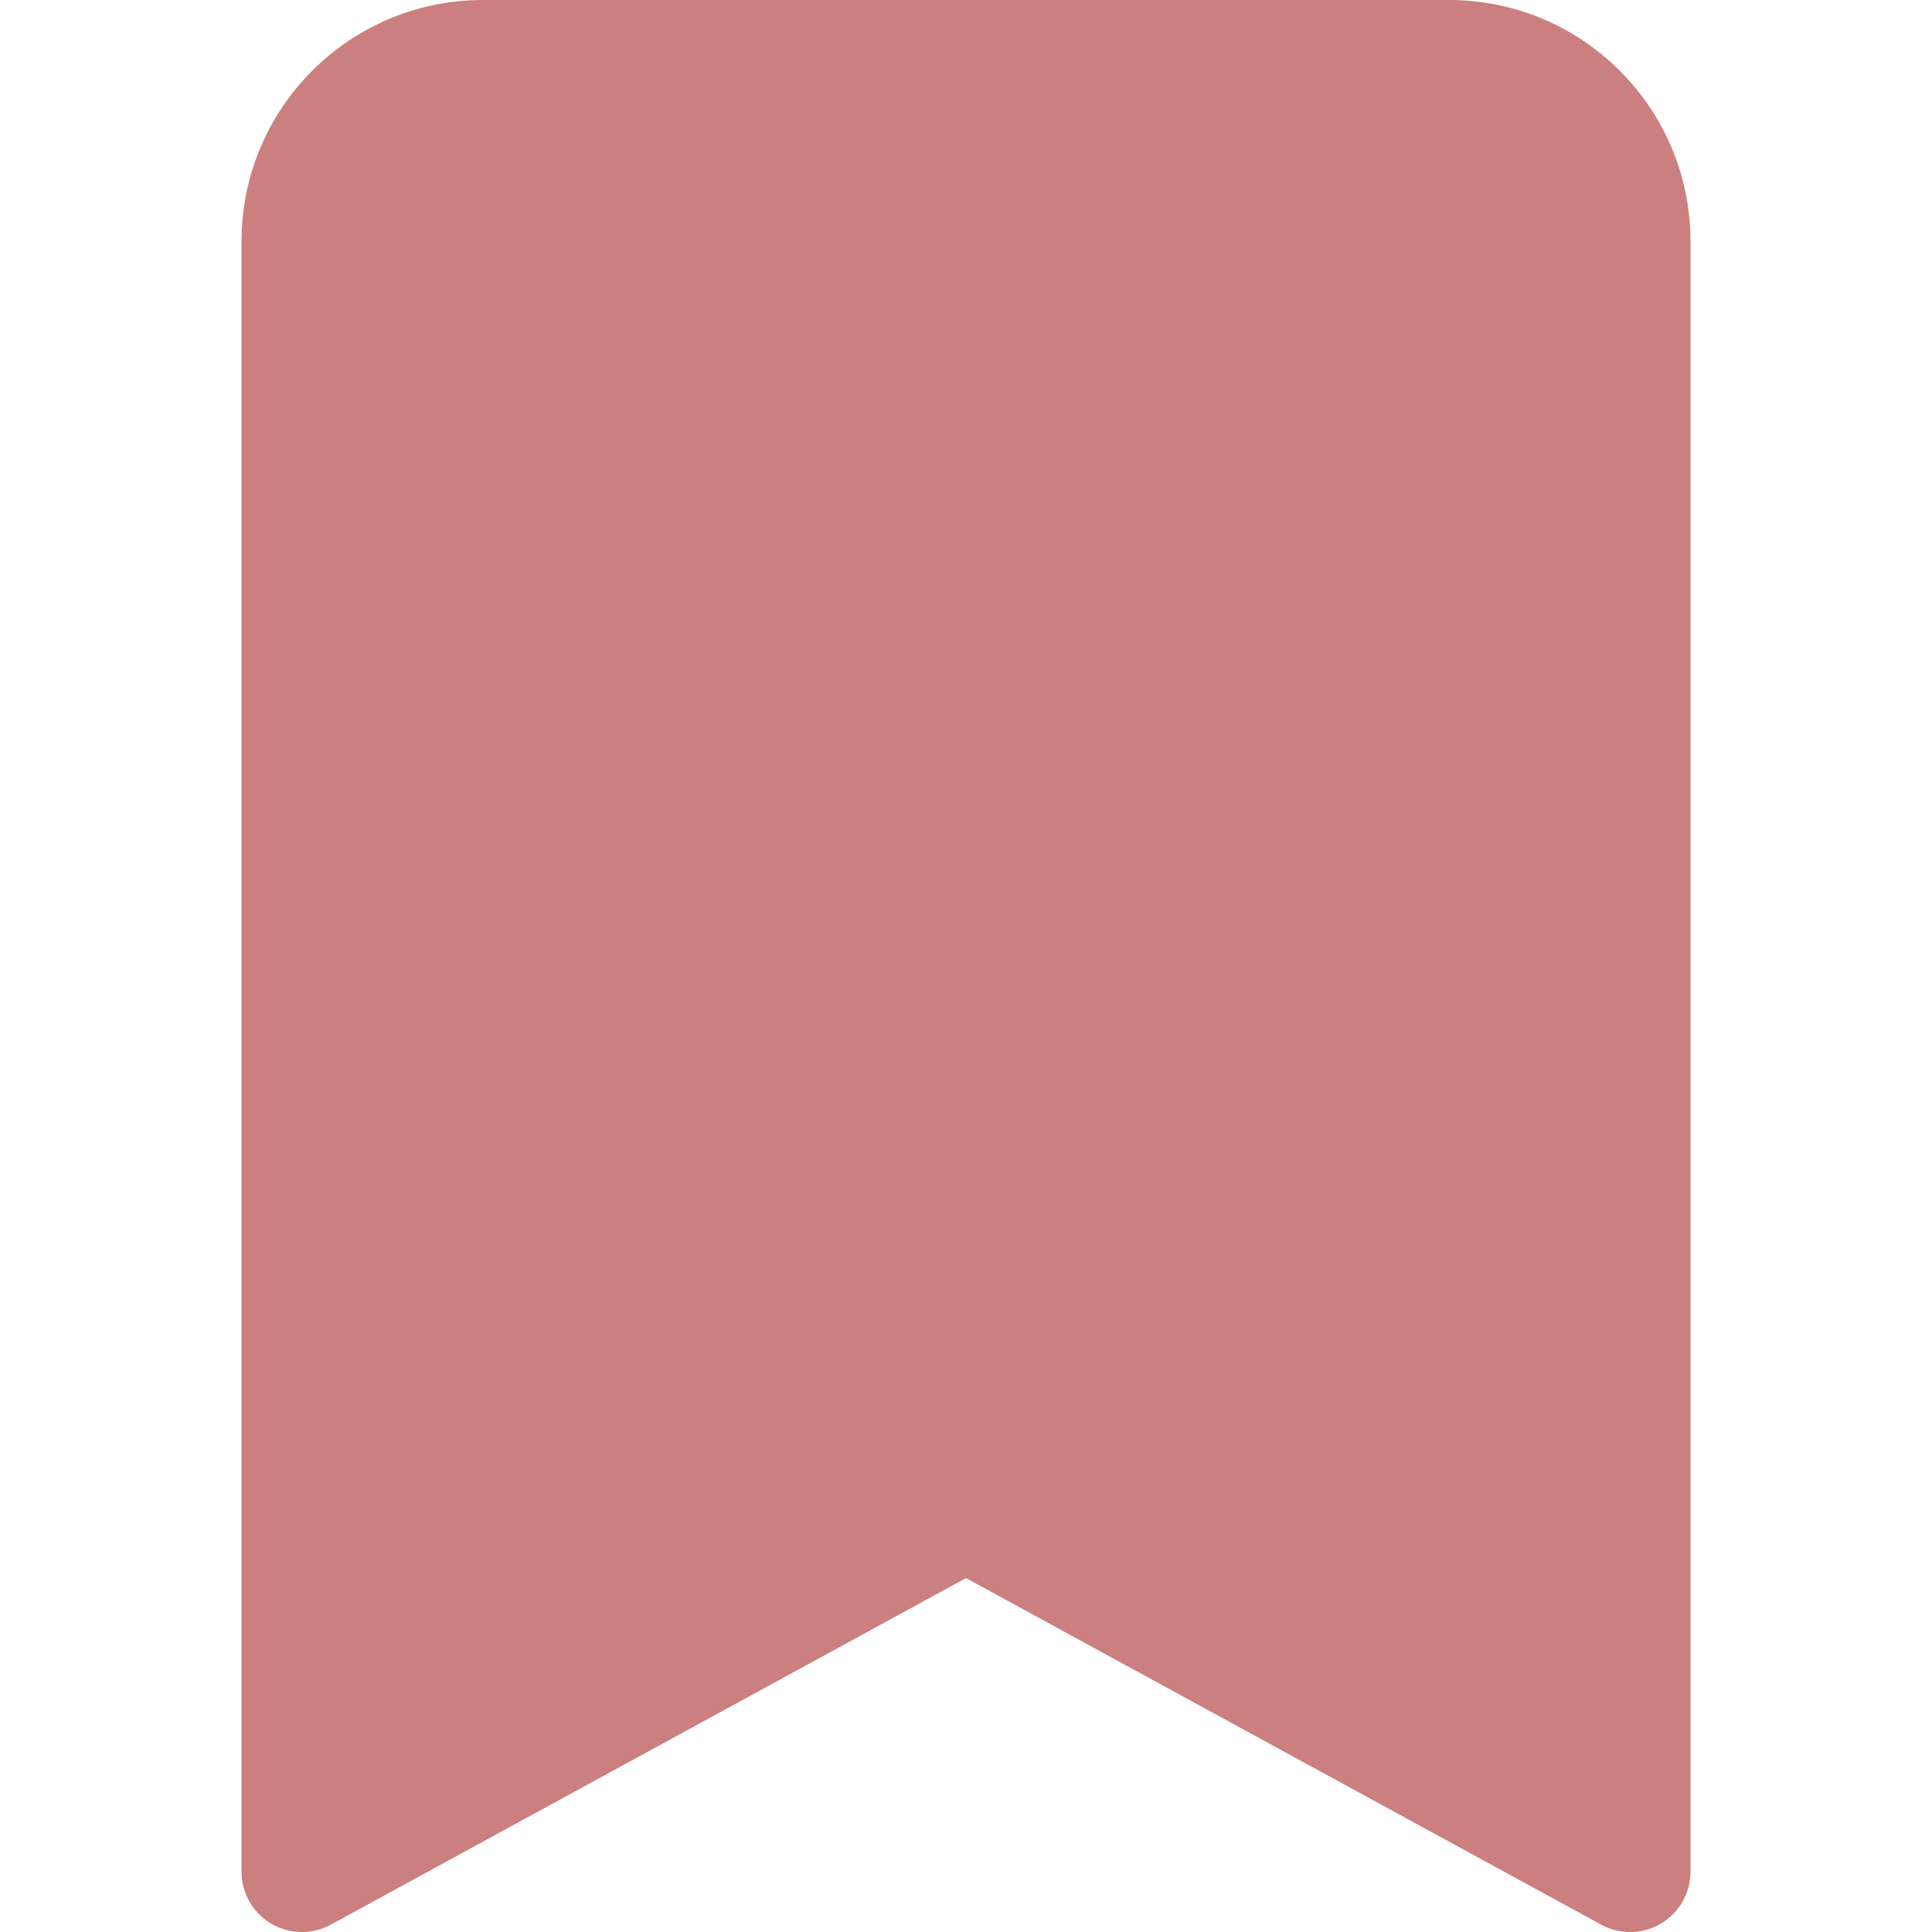
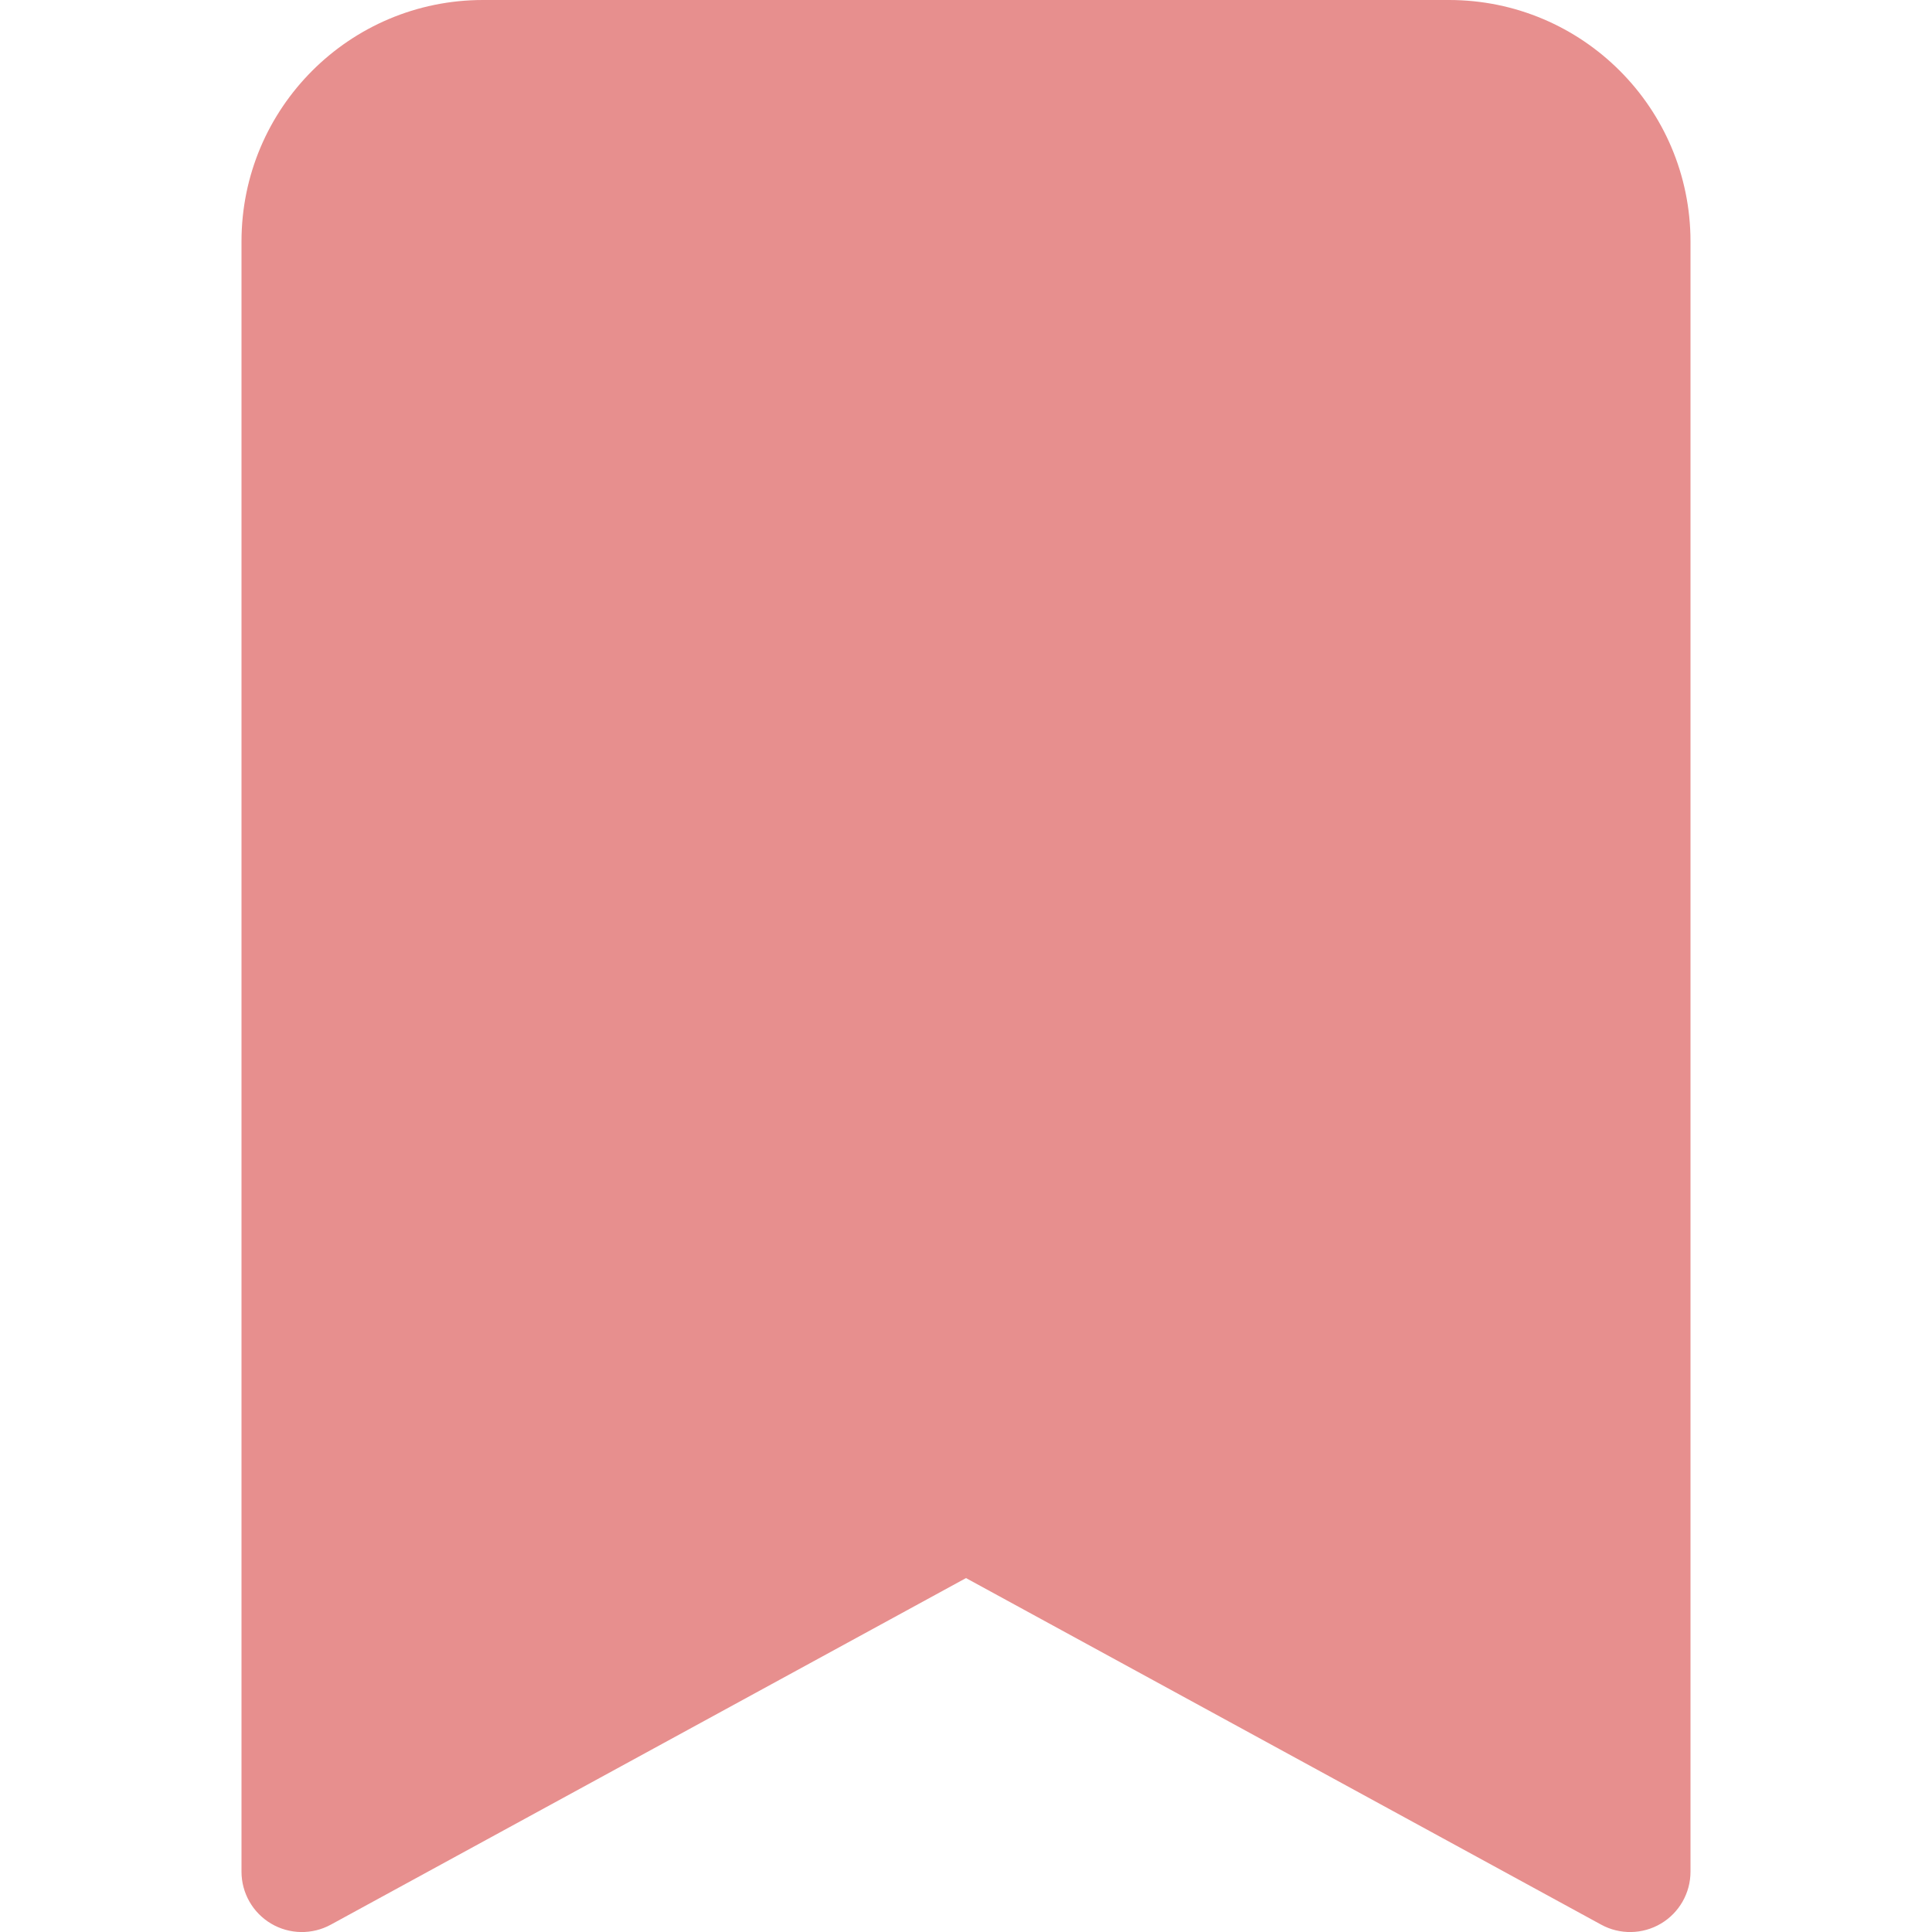
<svg xmlns="http://www.w3.org/2000/svg" aria-hidden="true" role="img" width="10" height="10" preserveAspectRatio="xMidYMid meet" viewBox="0 0 16 16">
-   <path fill="#cb7f7e" d="M2 2v13.5a.5.5 0 0 0 .74.439L8 13.069l5.26 2.87A.5.5 0 0 0 14 15.5V2a2 2 0 0 0-2-2H4a2 2 0 0 0-2 2z" />
+   <path fill="#E78F8E" d="M2 2v13.5a.5.5 0 0 0 .74.439L8 13.069l5.26 2.87A.5.5 0 0 0 14 15.5V2a2 2 0 0 0-2-2H4a2 2 0 0 0-2 2z" />
</svg>
